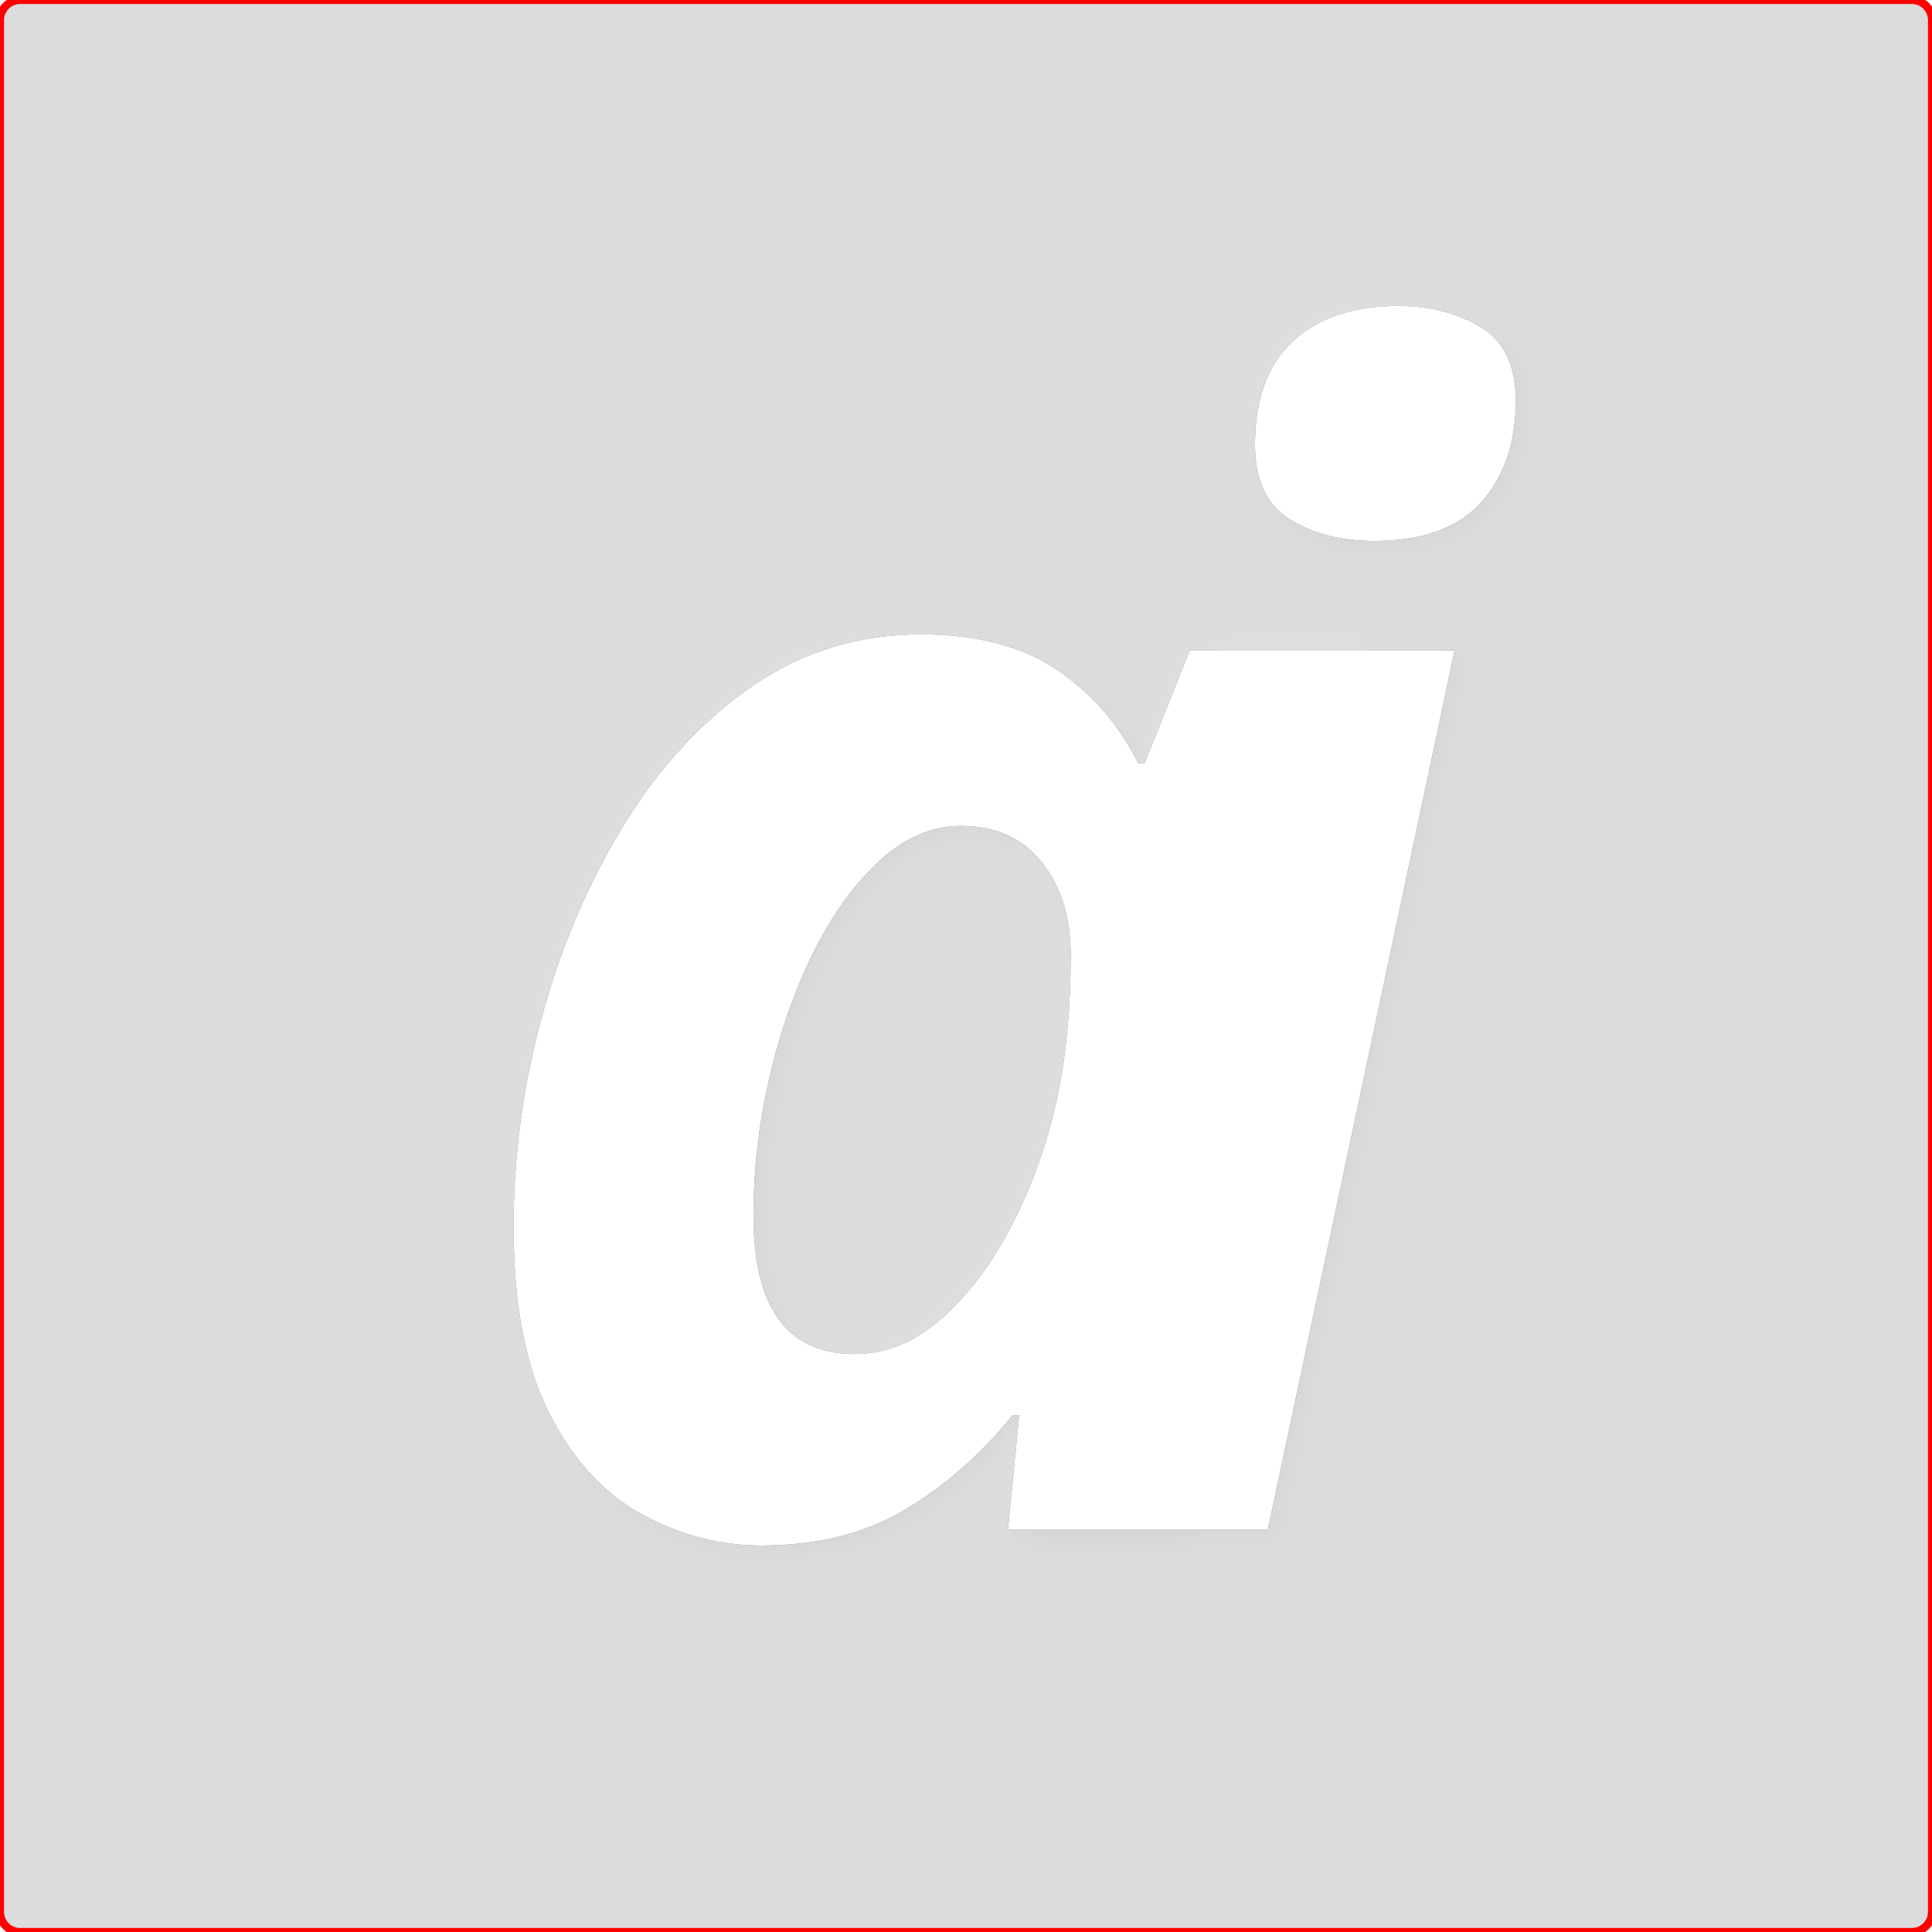
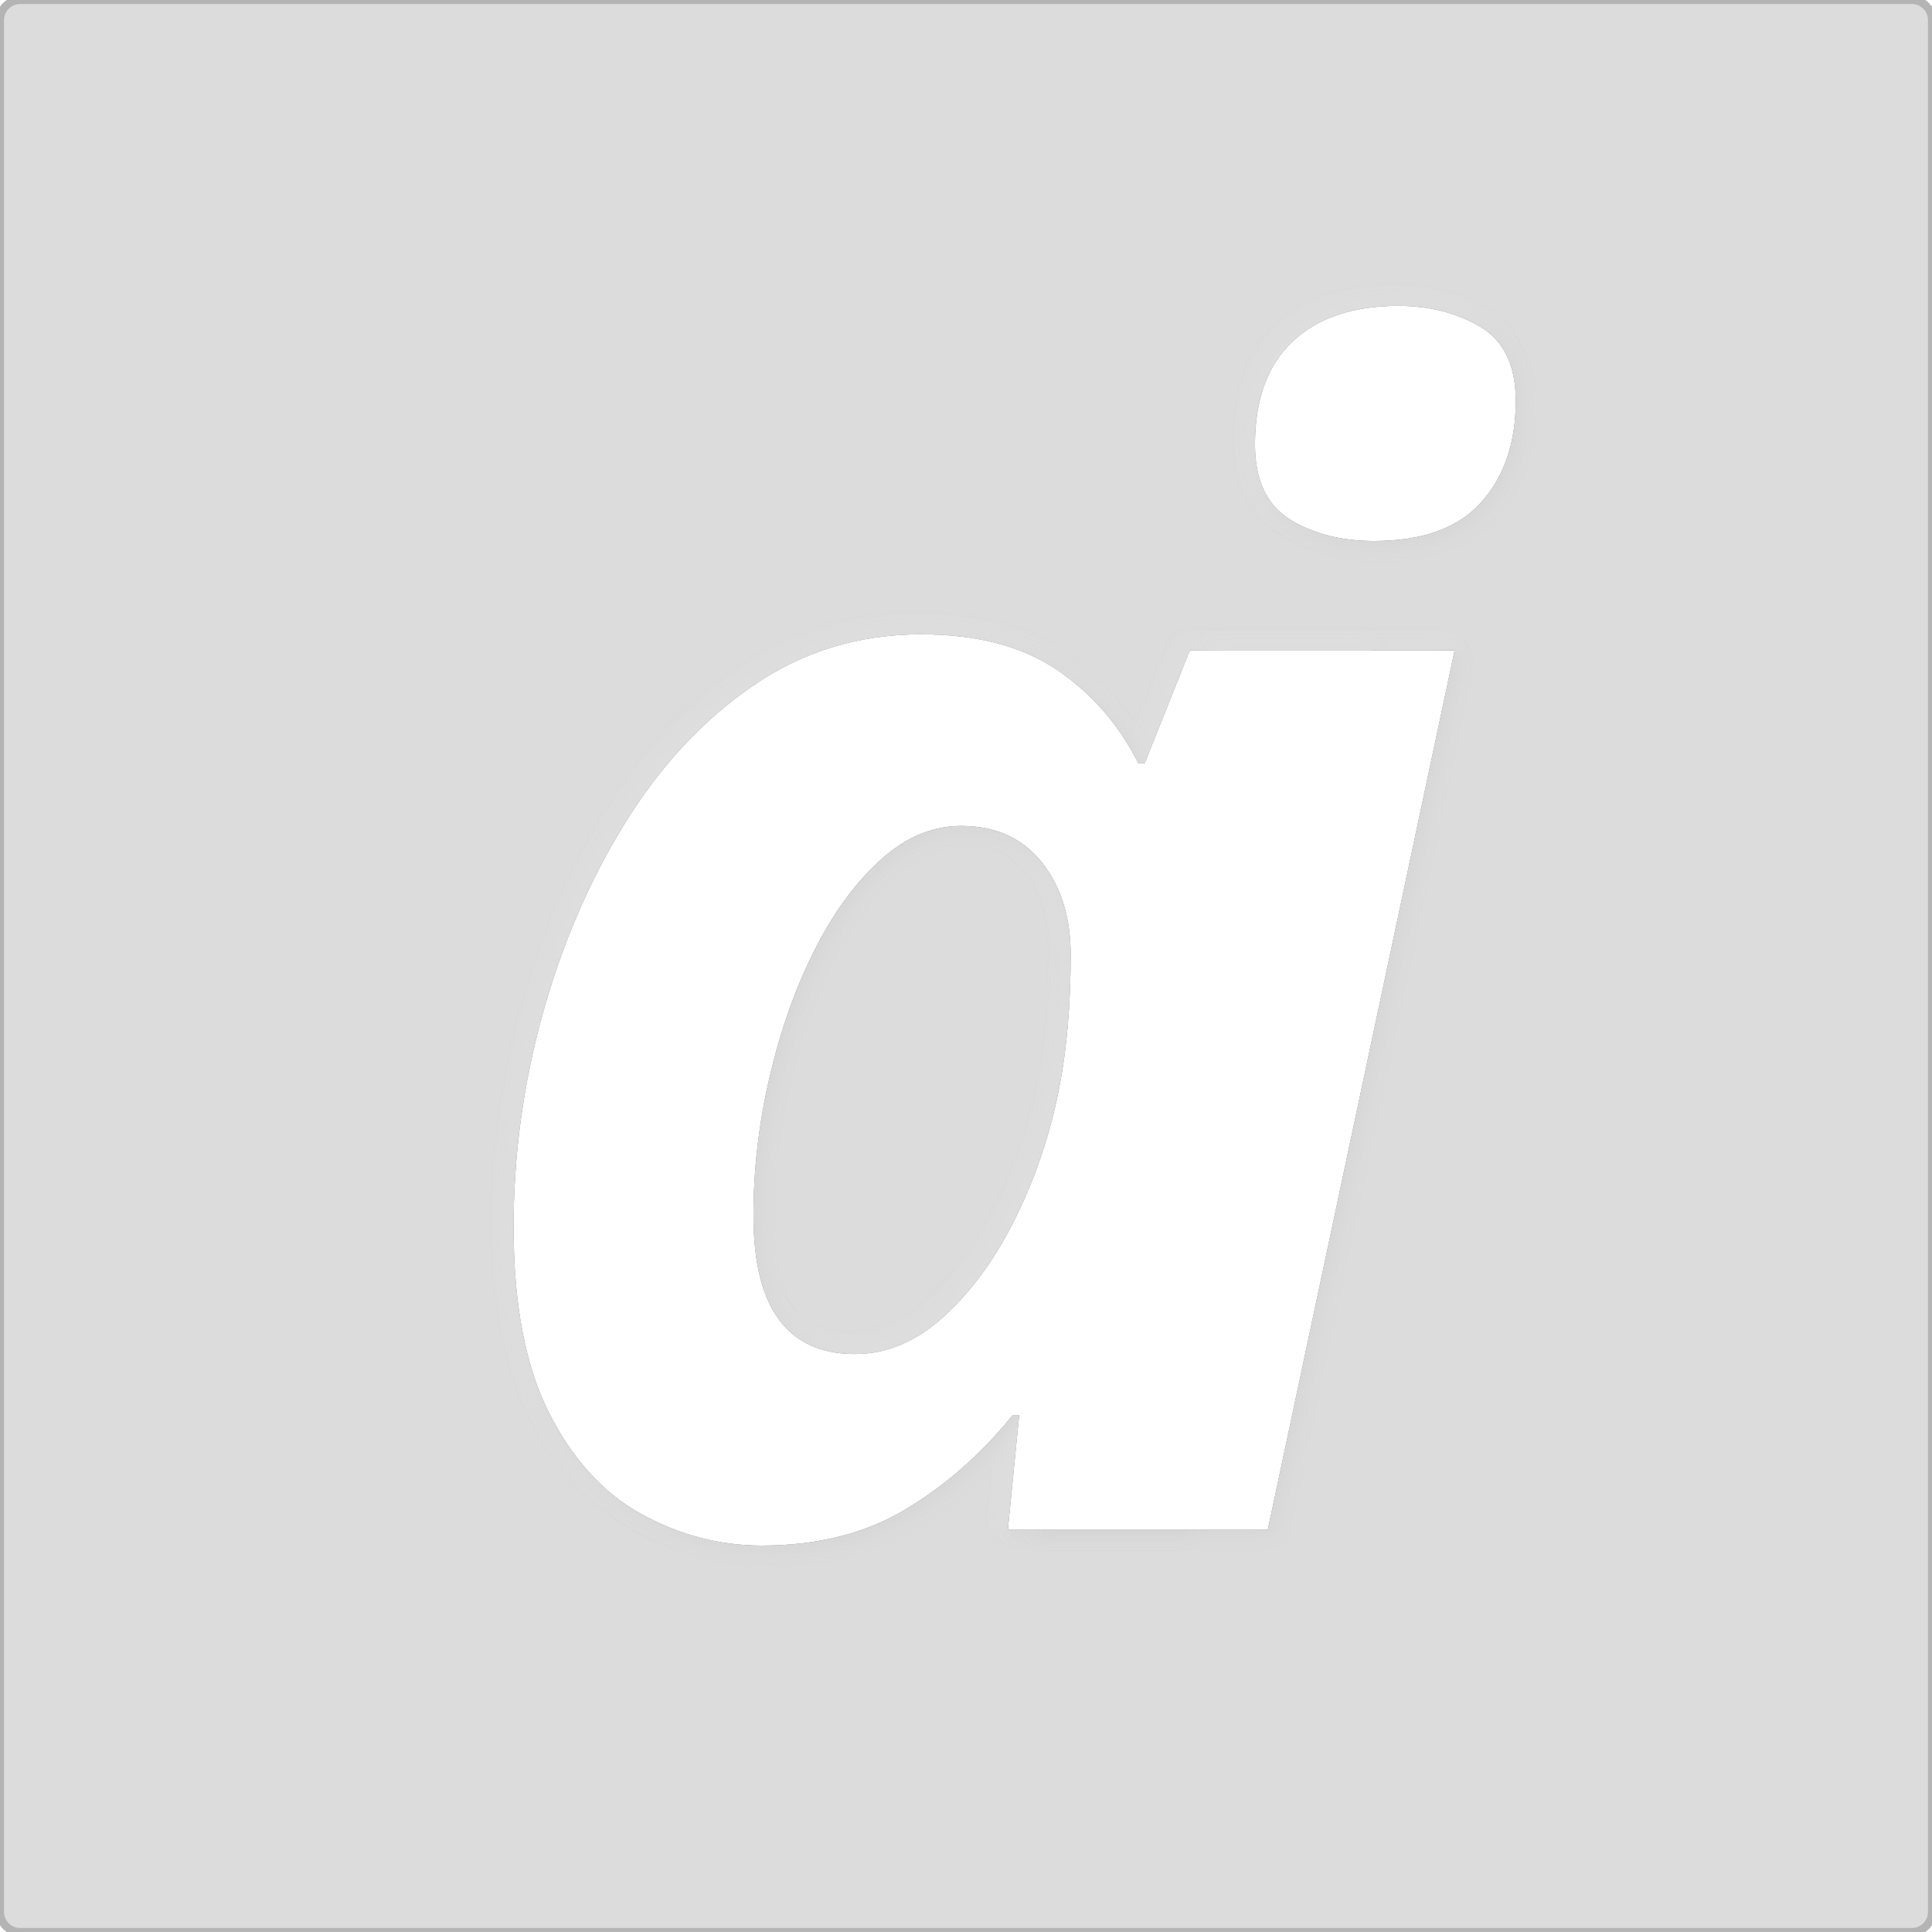
<svg xmlns="http://www.w3.org/2000/svg" width="480" height="480" viewBox="0 0 480 480">
  <defs>
    <style>
      .futura {
        font-family: 'Futura';
        font-style: italic;
        font-size: 400px;
        font-weight: bold;
      }
      .data, .imago {
        fill: black;
        filter: url(#inset-shadow);
      }
      .data-plain, .imago-plain {
        fill: rgb(255, 255, 255);
      }
      .background {
        fill: rgb(220, 220, 220);
      }
    </style>
    <filter id="inset-shadow" x="-50%" y="-50%" width="200%" height="200%">
      <feGaussianBlur in="SourceAlpha" stdDeviation="2" result="blur" />
      <feOffset in="blur" dx="-1" dy="-1" result="offset1" />
      <feOffset in="blur" dx="1" dy="1" result="offset2" />
      <feFlood flood-color="rgb(230, 230, 230)" flood-opacity="0.5" result="flood1" />
      <feComposite in="flood1" in2="offset1" operator="in" result="shadow1" />
      <feFlood flood-color="rgb(180, 180, 180)" flood-opacity="0.2" result="flood2" />
      <feComposite in="flood2" in2="offset2" operator="in" result="shadow2" />
      <feMerge>
        <feMergeNode in="shadow1" />
        <feMergeNode in="shadow2" />
        <feMergeNode in="SourceGraphic" />
      </feMerge>
    </filter>
  </defs>
-   <rect class="background" width="100%" height="100%" rx="5" ry="5" stroke="rgb(255, 0, 0)" stroke-width="2" />
+   <rect class="background" width="100%" height="100%" rx="5" ry="5" stroke="rgb(180, 180, 180)" stroke-width="2" />
  <text x="110" y="380" class="futura data">a</text>
  <text x="249" y="380" class="futura imago">i</text>
  <text x="110" y="380" class="futura data-plain">a</text>
  <text x="249" y="380" class="futura imago-plain">i</text>
</svg>
